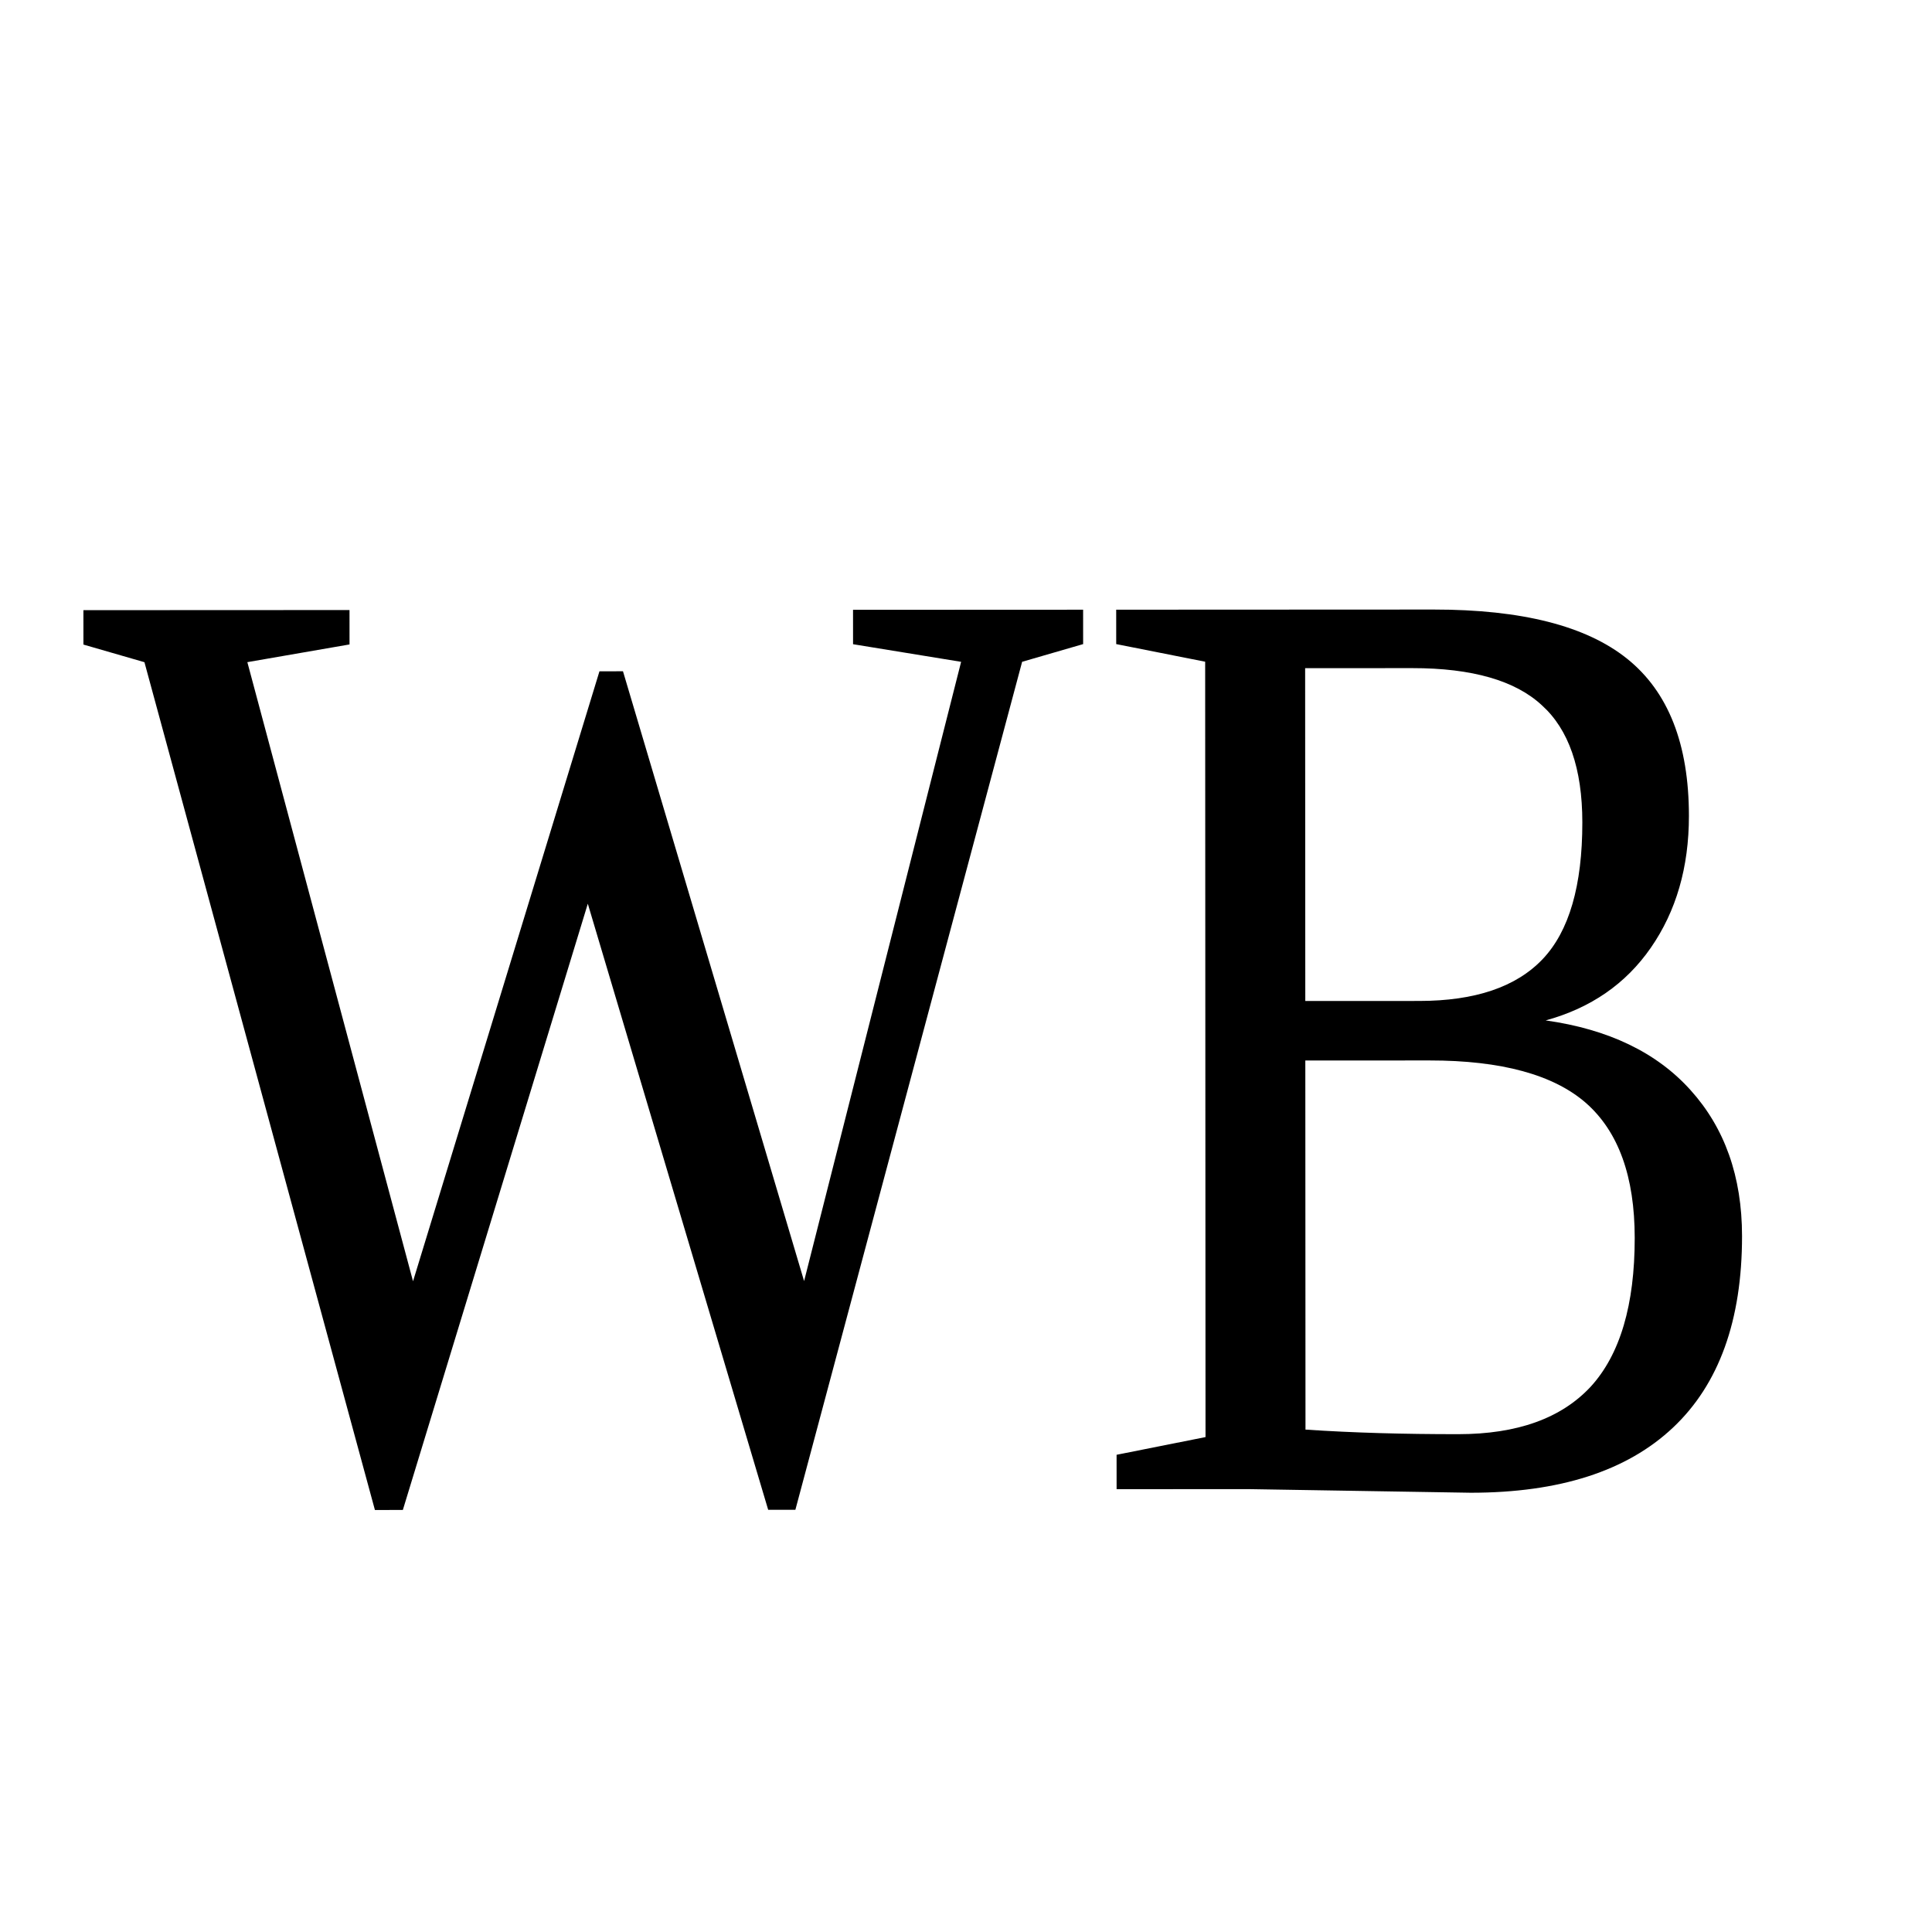
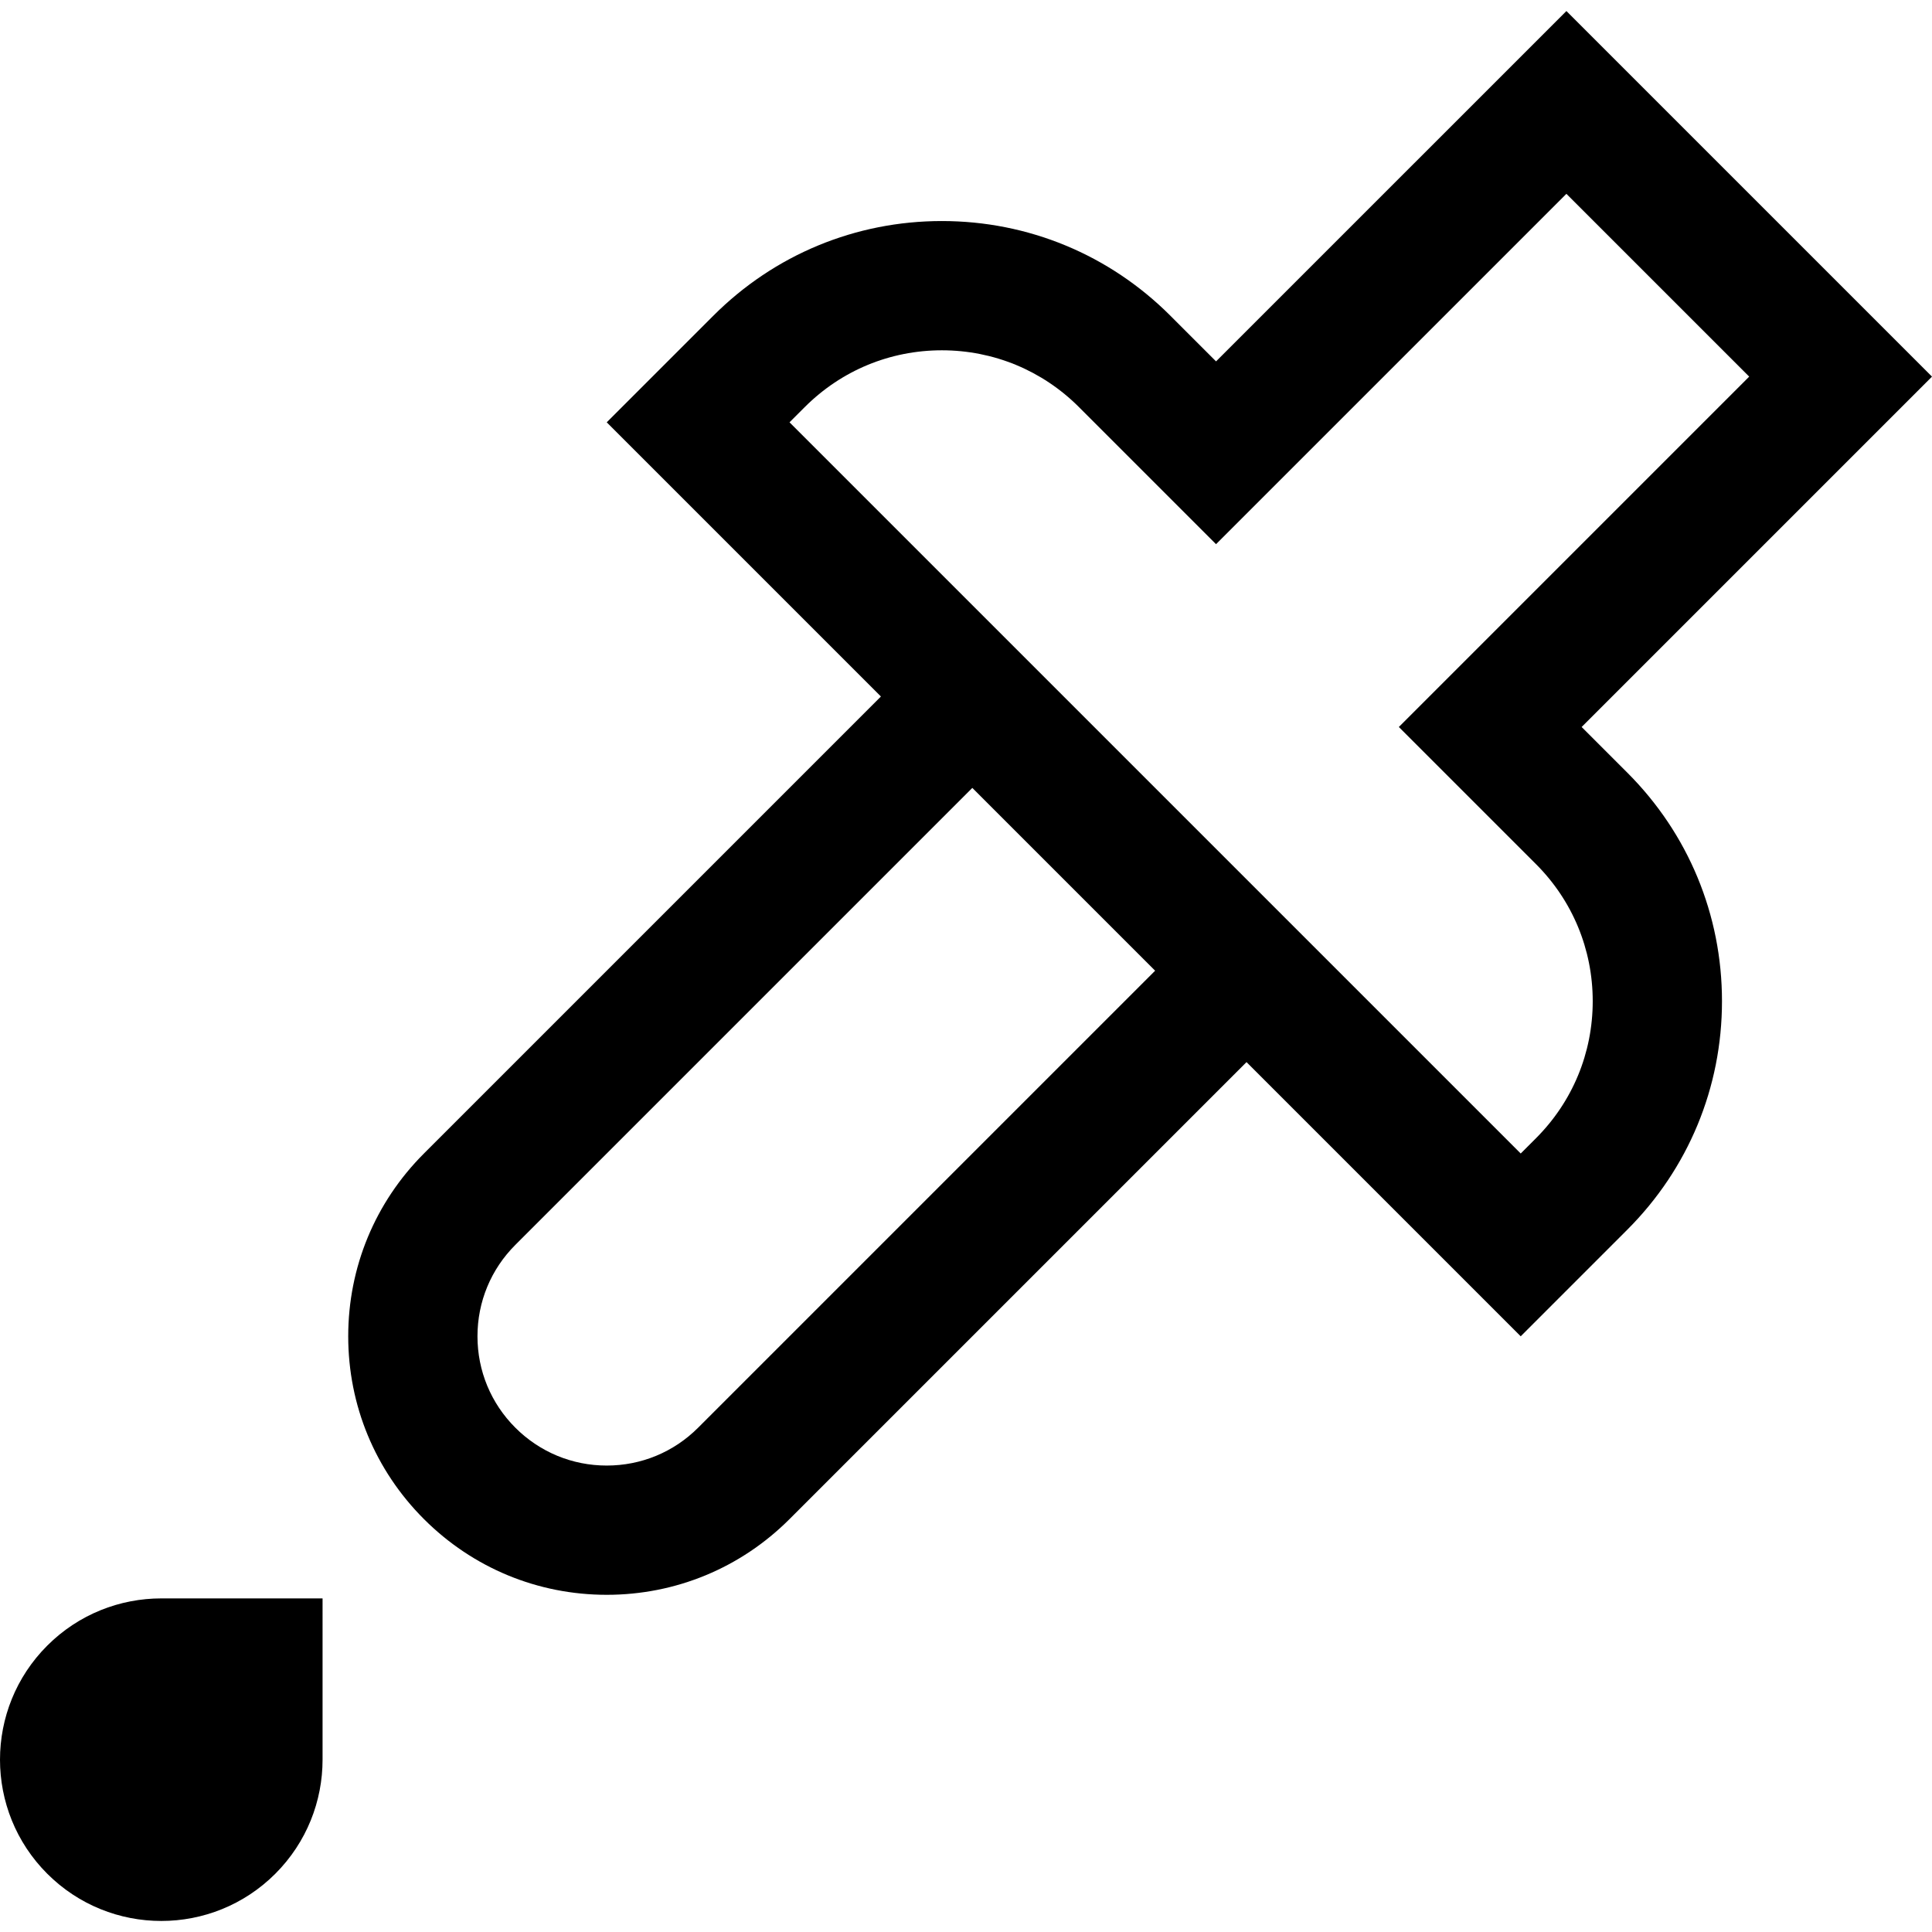
- <svg xmlns="http://www.w3.org/2000/svg" width="96mm" height="96mm" viewBox="0 0 96 96" version="1.1" id="svg5">
-   <defs id="defs2">
-     </defs>
-   <g id="layer1">
-     <text xml:space="preserve" style="font-size:22.578px;white-space:pre;inline-size:46.275;fill:#000000;stroke-width:10" x="12.085" y="43.867" id="text942" transform="matrix(2.337648,-0.00107763,0.00136294,2.956559,-24.18438,-55.66244)">
-       <tspan x="12.085" y="43.867" id="tspan1348">WB</tspan>
-     </text>
+ <svg xmlns="http://www.w3.org/2000/svg" fill="#000000" height="800px" width="800px" version="1.1" id="Layer_1" viewBox="0 0 512 512" xml:space="preserve">
+   <g>
+     <g>
+       <path d="M42.765,423.593c-10.944-0.006-21.894,4.166-30.245,12.516c-16.693,16.693-16.693,43.757-0.001,60.448    c16.691,16.69,43.754,16.692,60.447,0c8.344-8.347,12.516-19.284,12.516-30.225l0.002-42.742L42.765,423.593z" />
+     </g>
+   </g>
+   <g>
+     <g>
+       <path d="M419.151,192.658L512,99.809L415.115,2.924l-92.849,92.847l-12.11-12.109c-16.175-16.175-37.68-25.083-60.553-25.083    s-44.38,8.908-60.553,25.083l-28.26,28.256l72.664,72.664L112.348,305.688c-12.94,12.94-20.066,30.144-20.066,48.445    c0,18.3,7.127,35.504,20.067,48.442c12.939,12.94,30.144,20.066,48.443,20.066c0.001,0,0,0,0.001,0    c18.297,0,35.502-7.127,48.44-20.066L330.34,281.469l72.663,72.663l28.258-28.259c16.174-16.174,25.082-37.678,25.082-60.552    c0-22.873-8.907-44.378-25.082-60.552L419.151,192.658z M185.012,378.354c-6.469,6.471-15.071,10.033-24.22,10.033    c-9.15,0-17.753-3.564-24.223-10.034c-6.469-6.468-10.033-15.071-10.033-24.221c0-9.15,3.564-17.753,10.033-24.221    l121.107-121.107l48.443,48.443L185.012,378.354z M407.04,301.653l-4.036,4.035l-193.771-193.77l4.037-4.036    c9.704-9.704,22.607-15.049,36.331-15.049c13.724,0,26.628,5.345,36.332,15.049l36.331,36.331l92.849-92.847l48.443,48.443    l-92.848,92.848l36.331,36.331c9.704,9.705,15.049,22.608,15.049,36.331C422.089,279.044,416.744,291.948,407.04,301.653z" />
+     </g>
  </g>
</svg>
